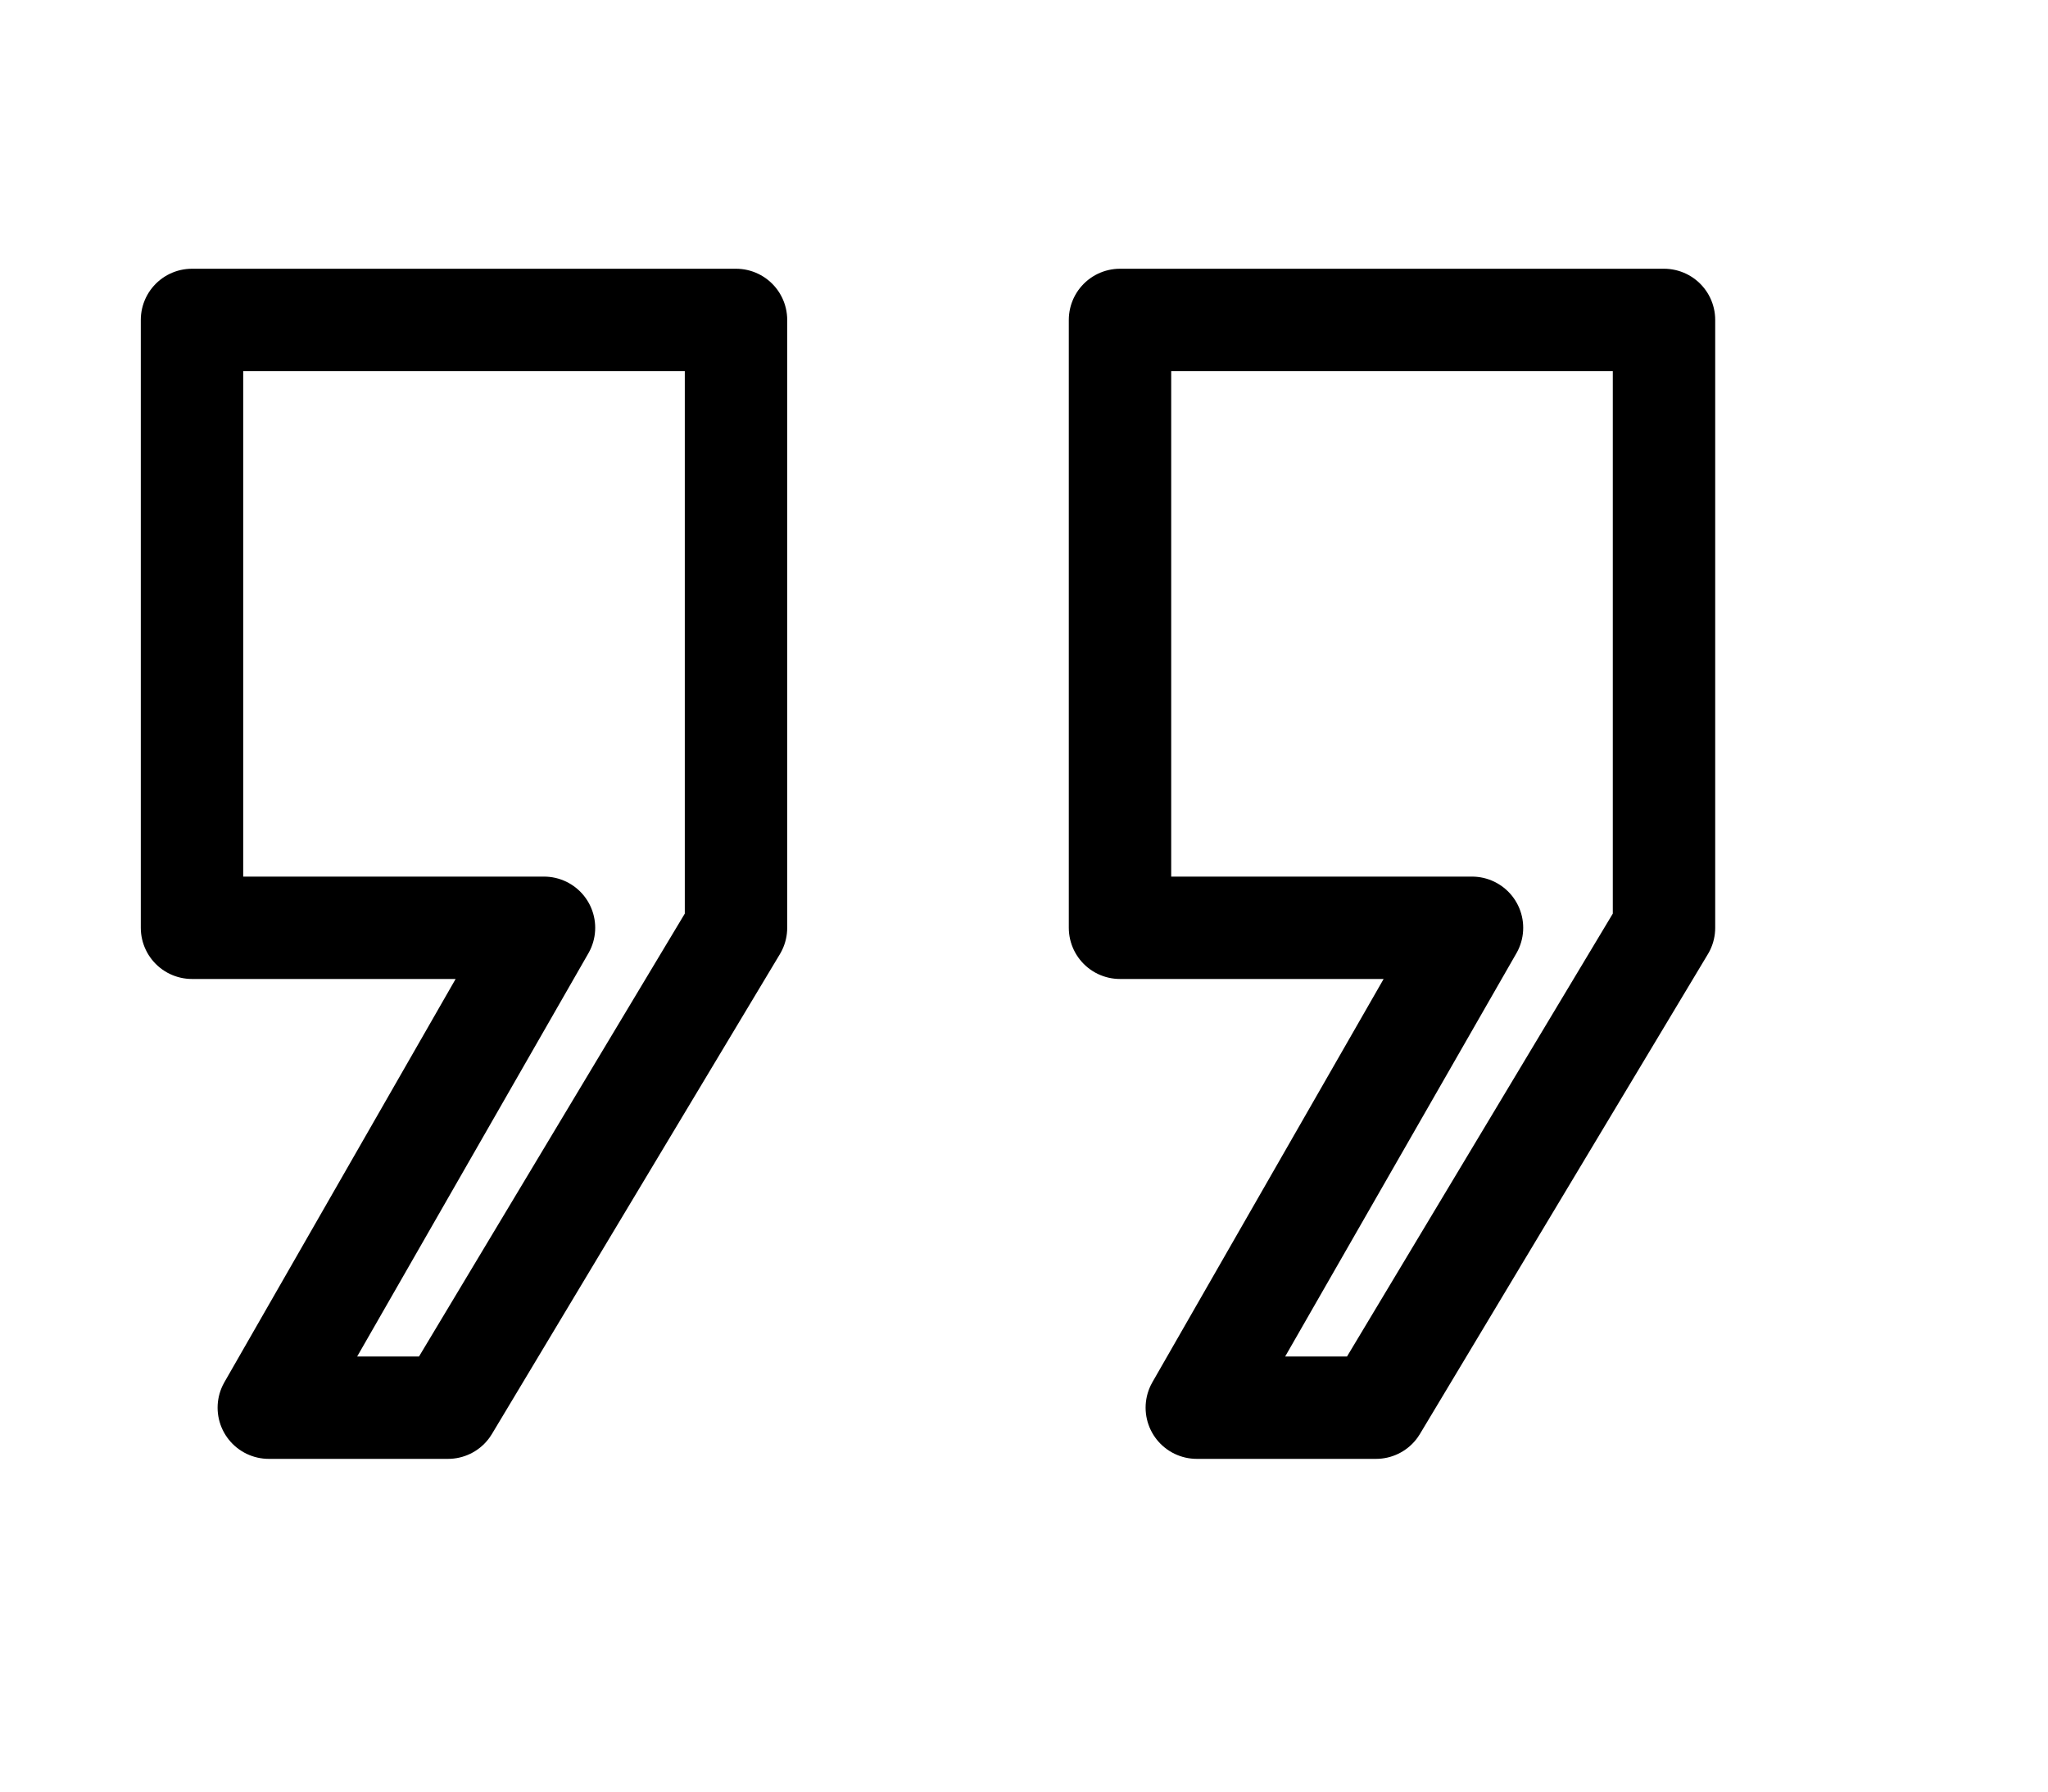
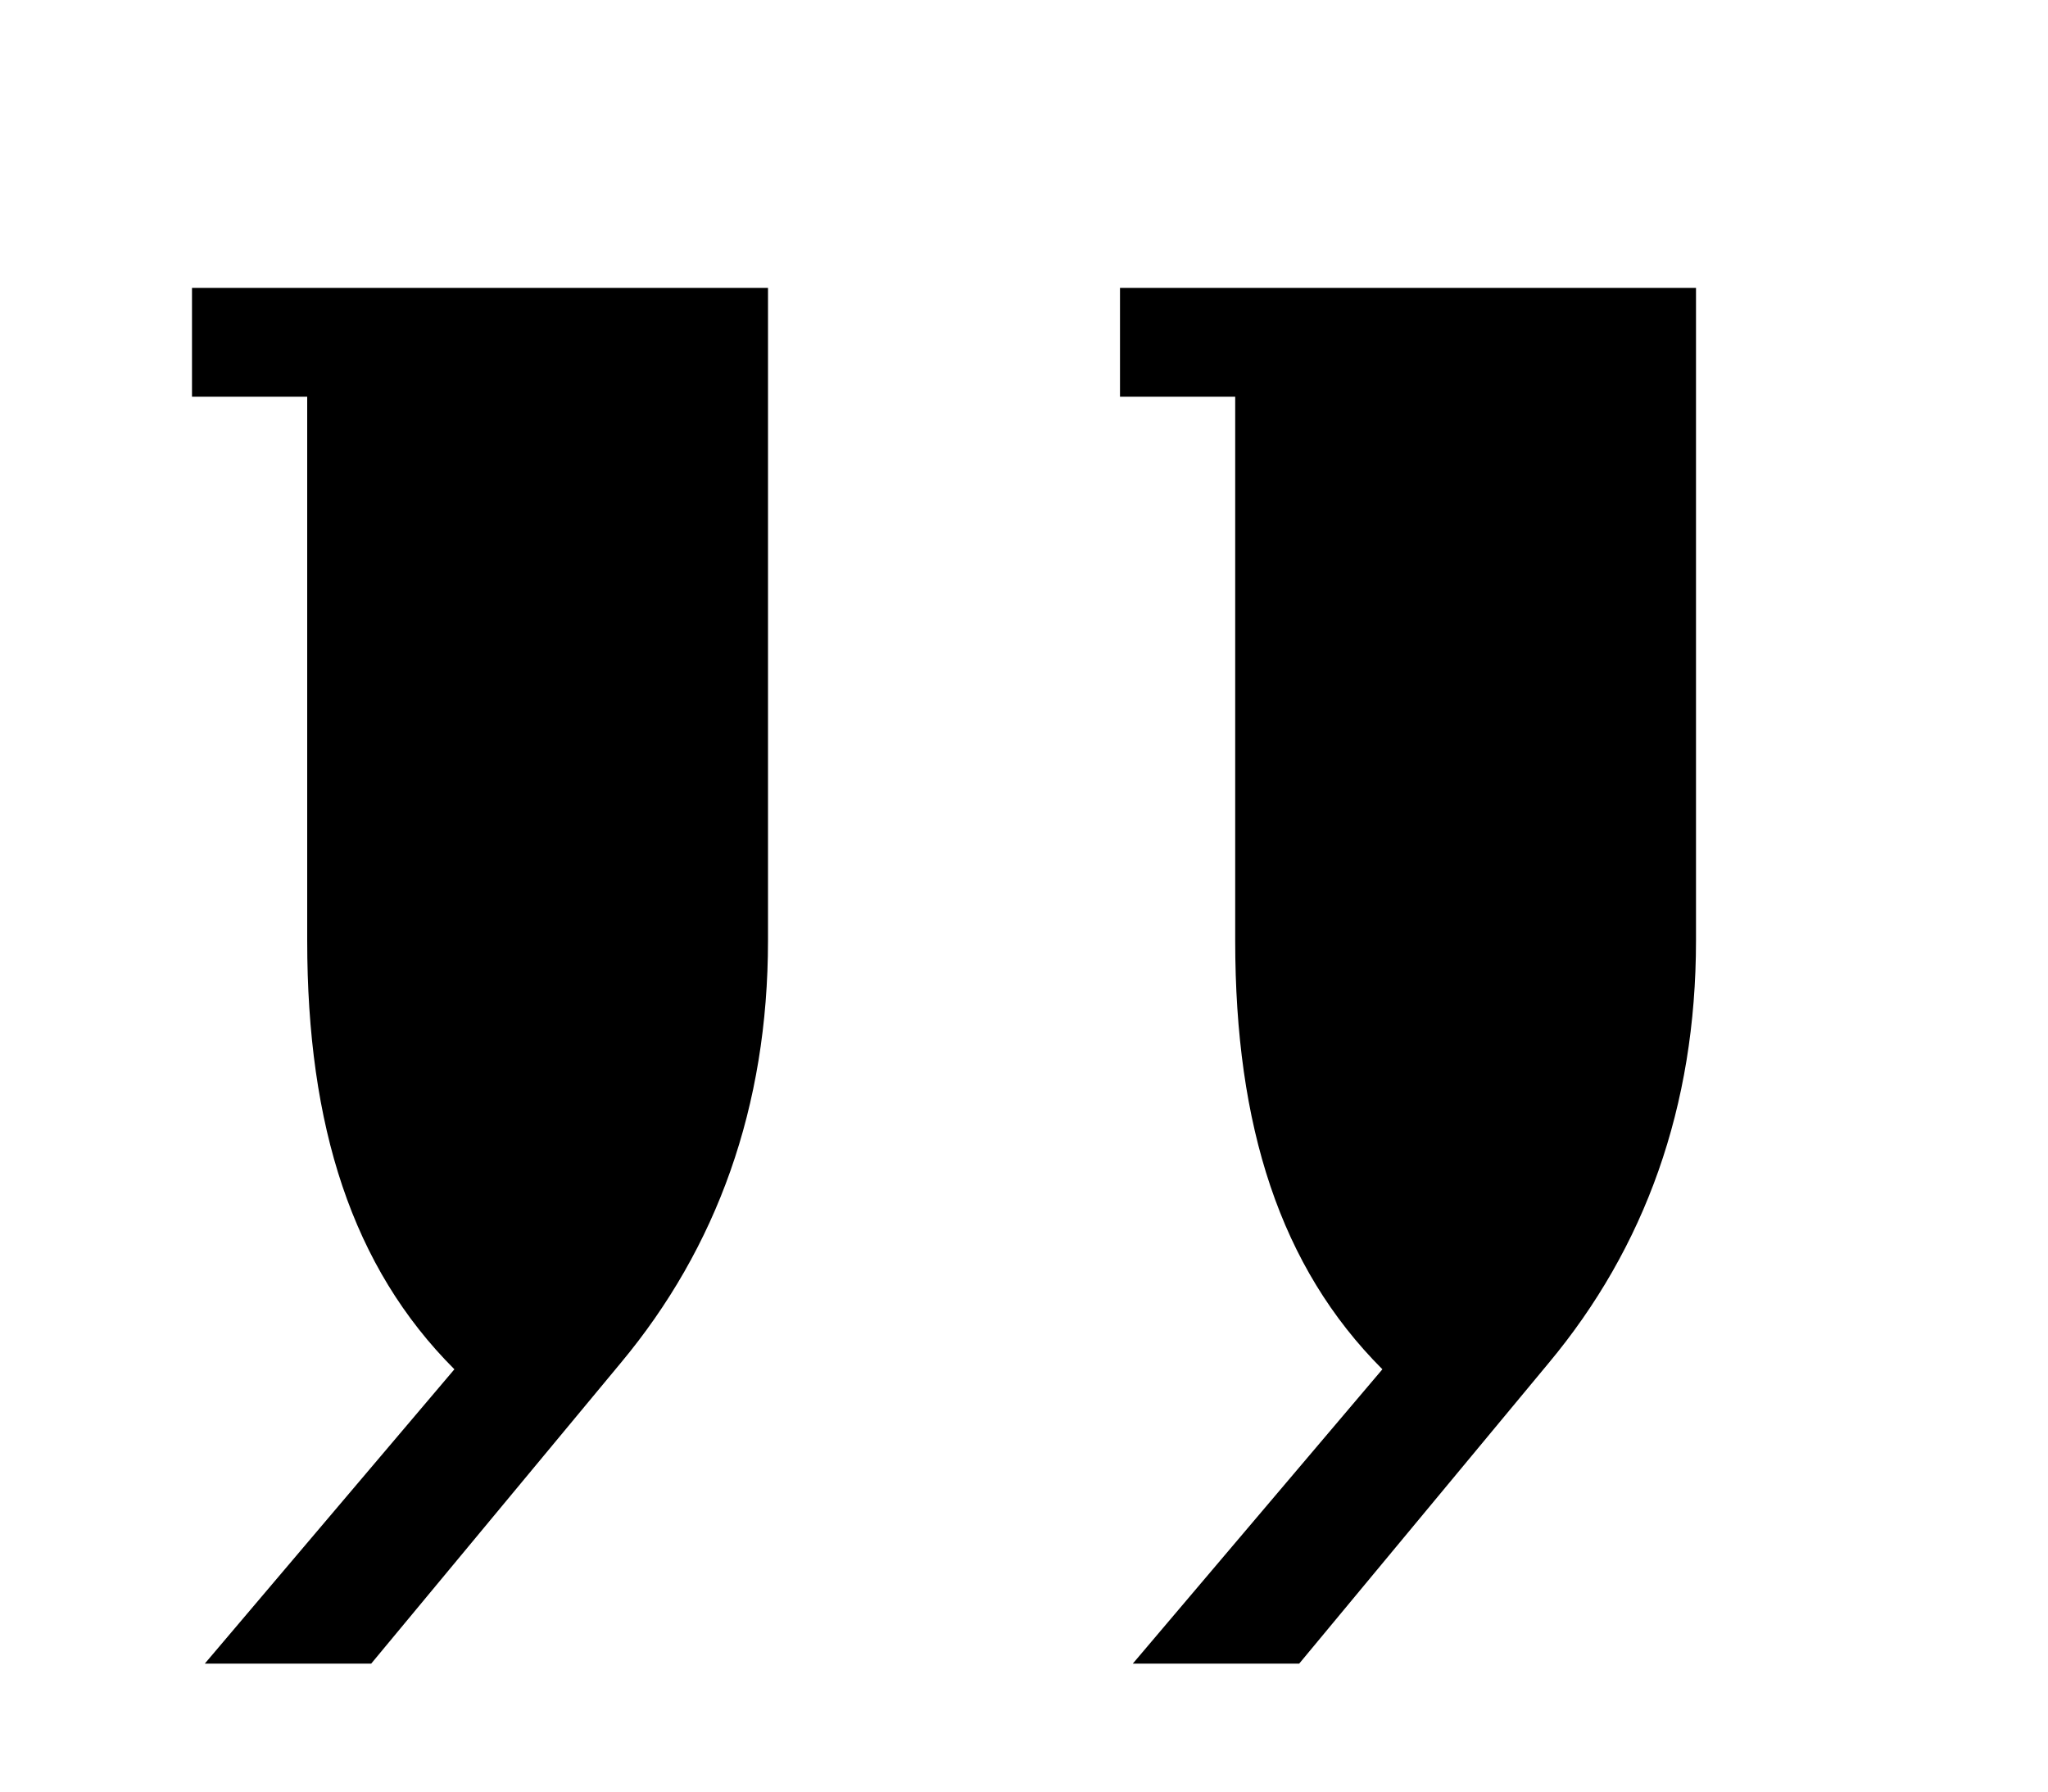
- <svg xmlns="http://www.w3.org/2000/svg" viewBox="0 0 32 28" fill="none">
-   <path d="M3 5h8.5v9.5L7 22H4.2l4.3-7.5H3V5z" stroke="#000" stroke-width="1.6" stroke-linejoin="round" fill="none" />
-   <path d="M17.5 5H26v9.5L21.5 22h-2.8l4.3-7.5H17.5V5z" stroke="#000" stroke-width="1.6" stroke-linejoin="round" fill="none" />
+ <svg xmlns="http://www.w3.org/2000/svg" viewBox="0 0 32 28">
+   <path fill="#000" d="M3 4.5h9v10.2c0 2.6-.8 4.8-2.3 6.6L5.8 26H3.2l3.9-4.6C5.5 19.8 4.8 17.6 4.8 14.7V6.2H3V4.5zm14.5 0H26.5v10.2c0 2.6-.8 4.8-2.3 6.6L20.3 26h-2.6l3.9-4.6c-1.6-1.6-2.3-3.8-2.3-6.7V6.2h-1.8V4.5z" />
</svg>
